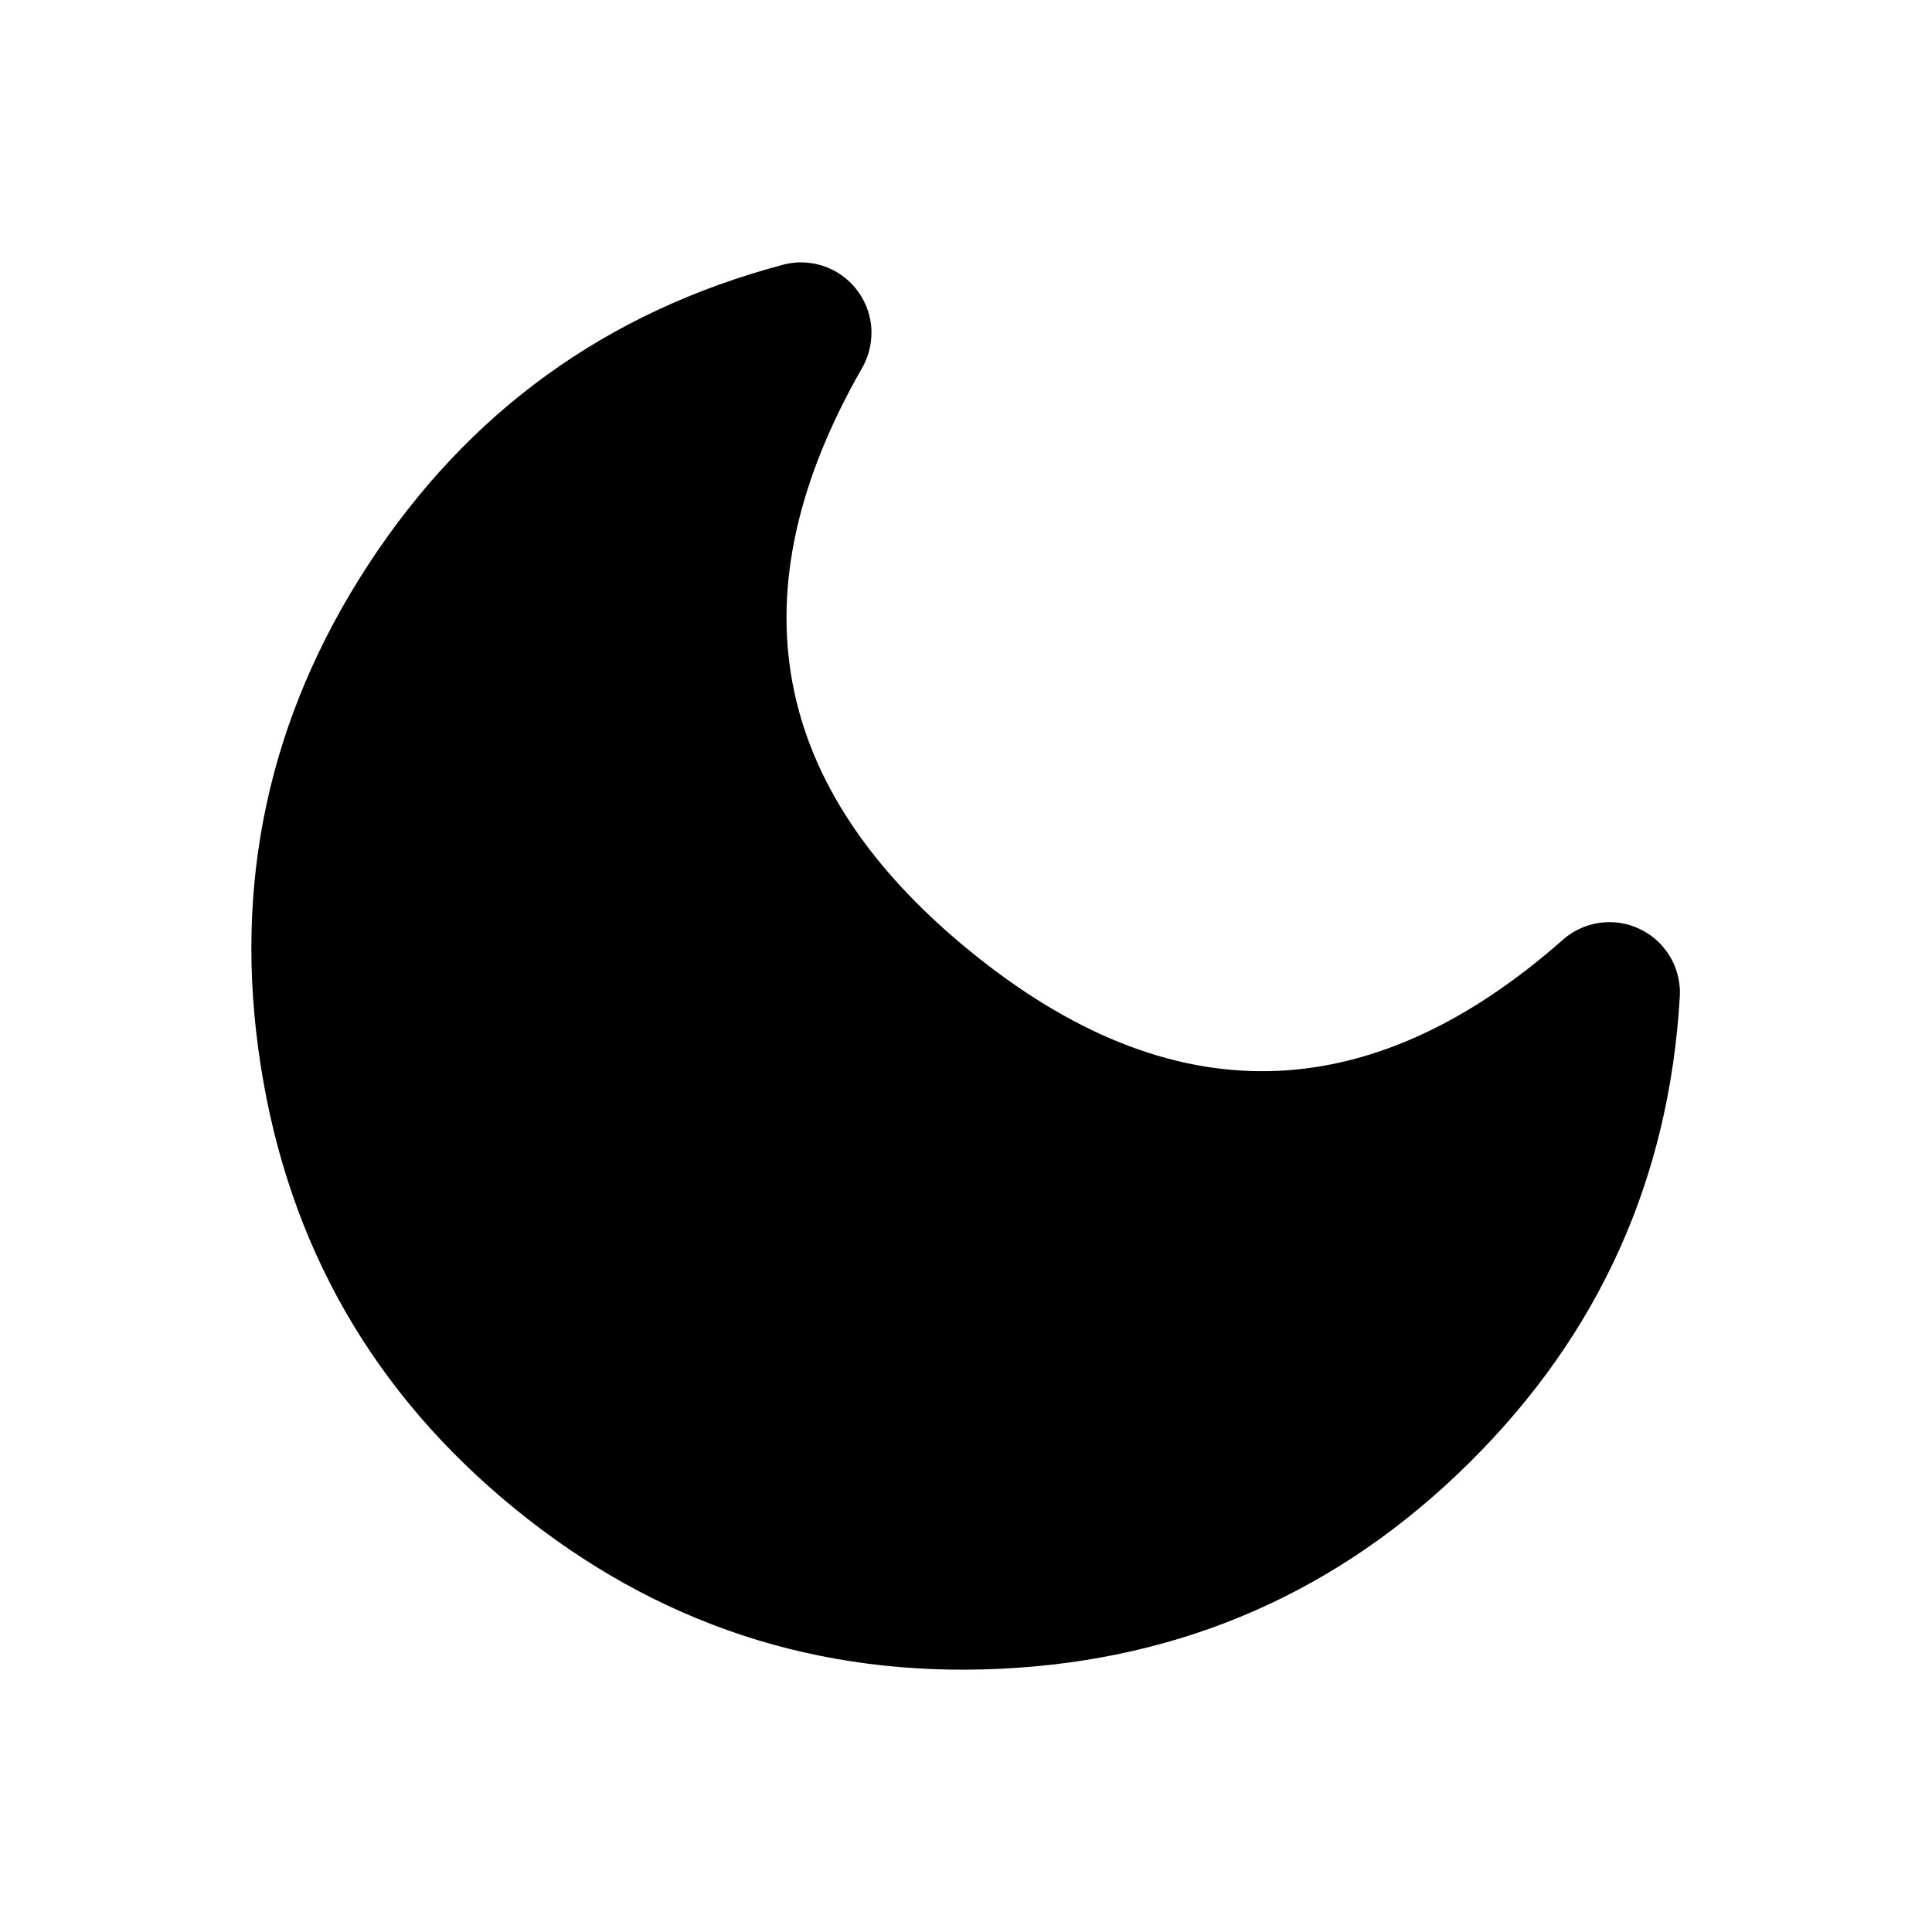
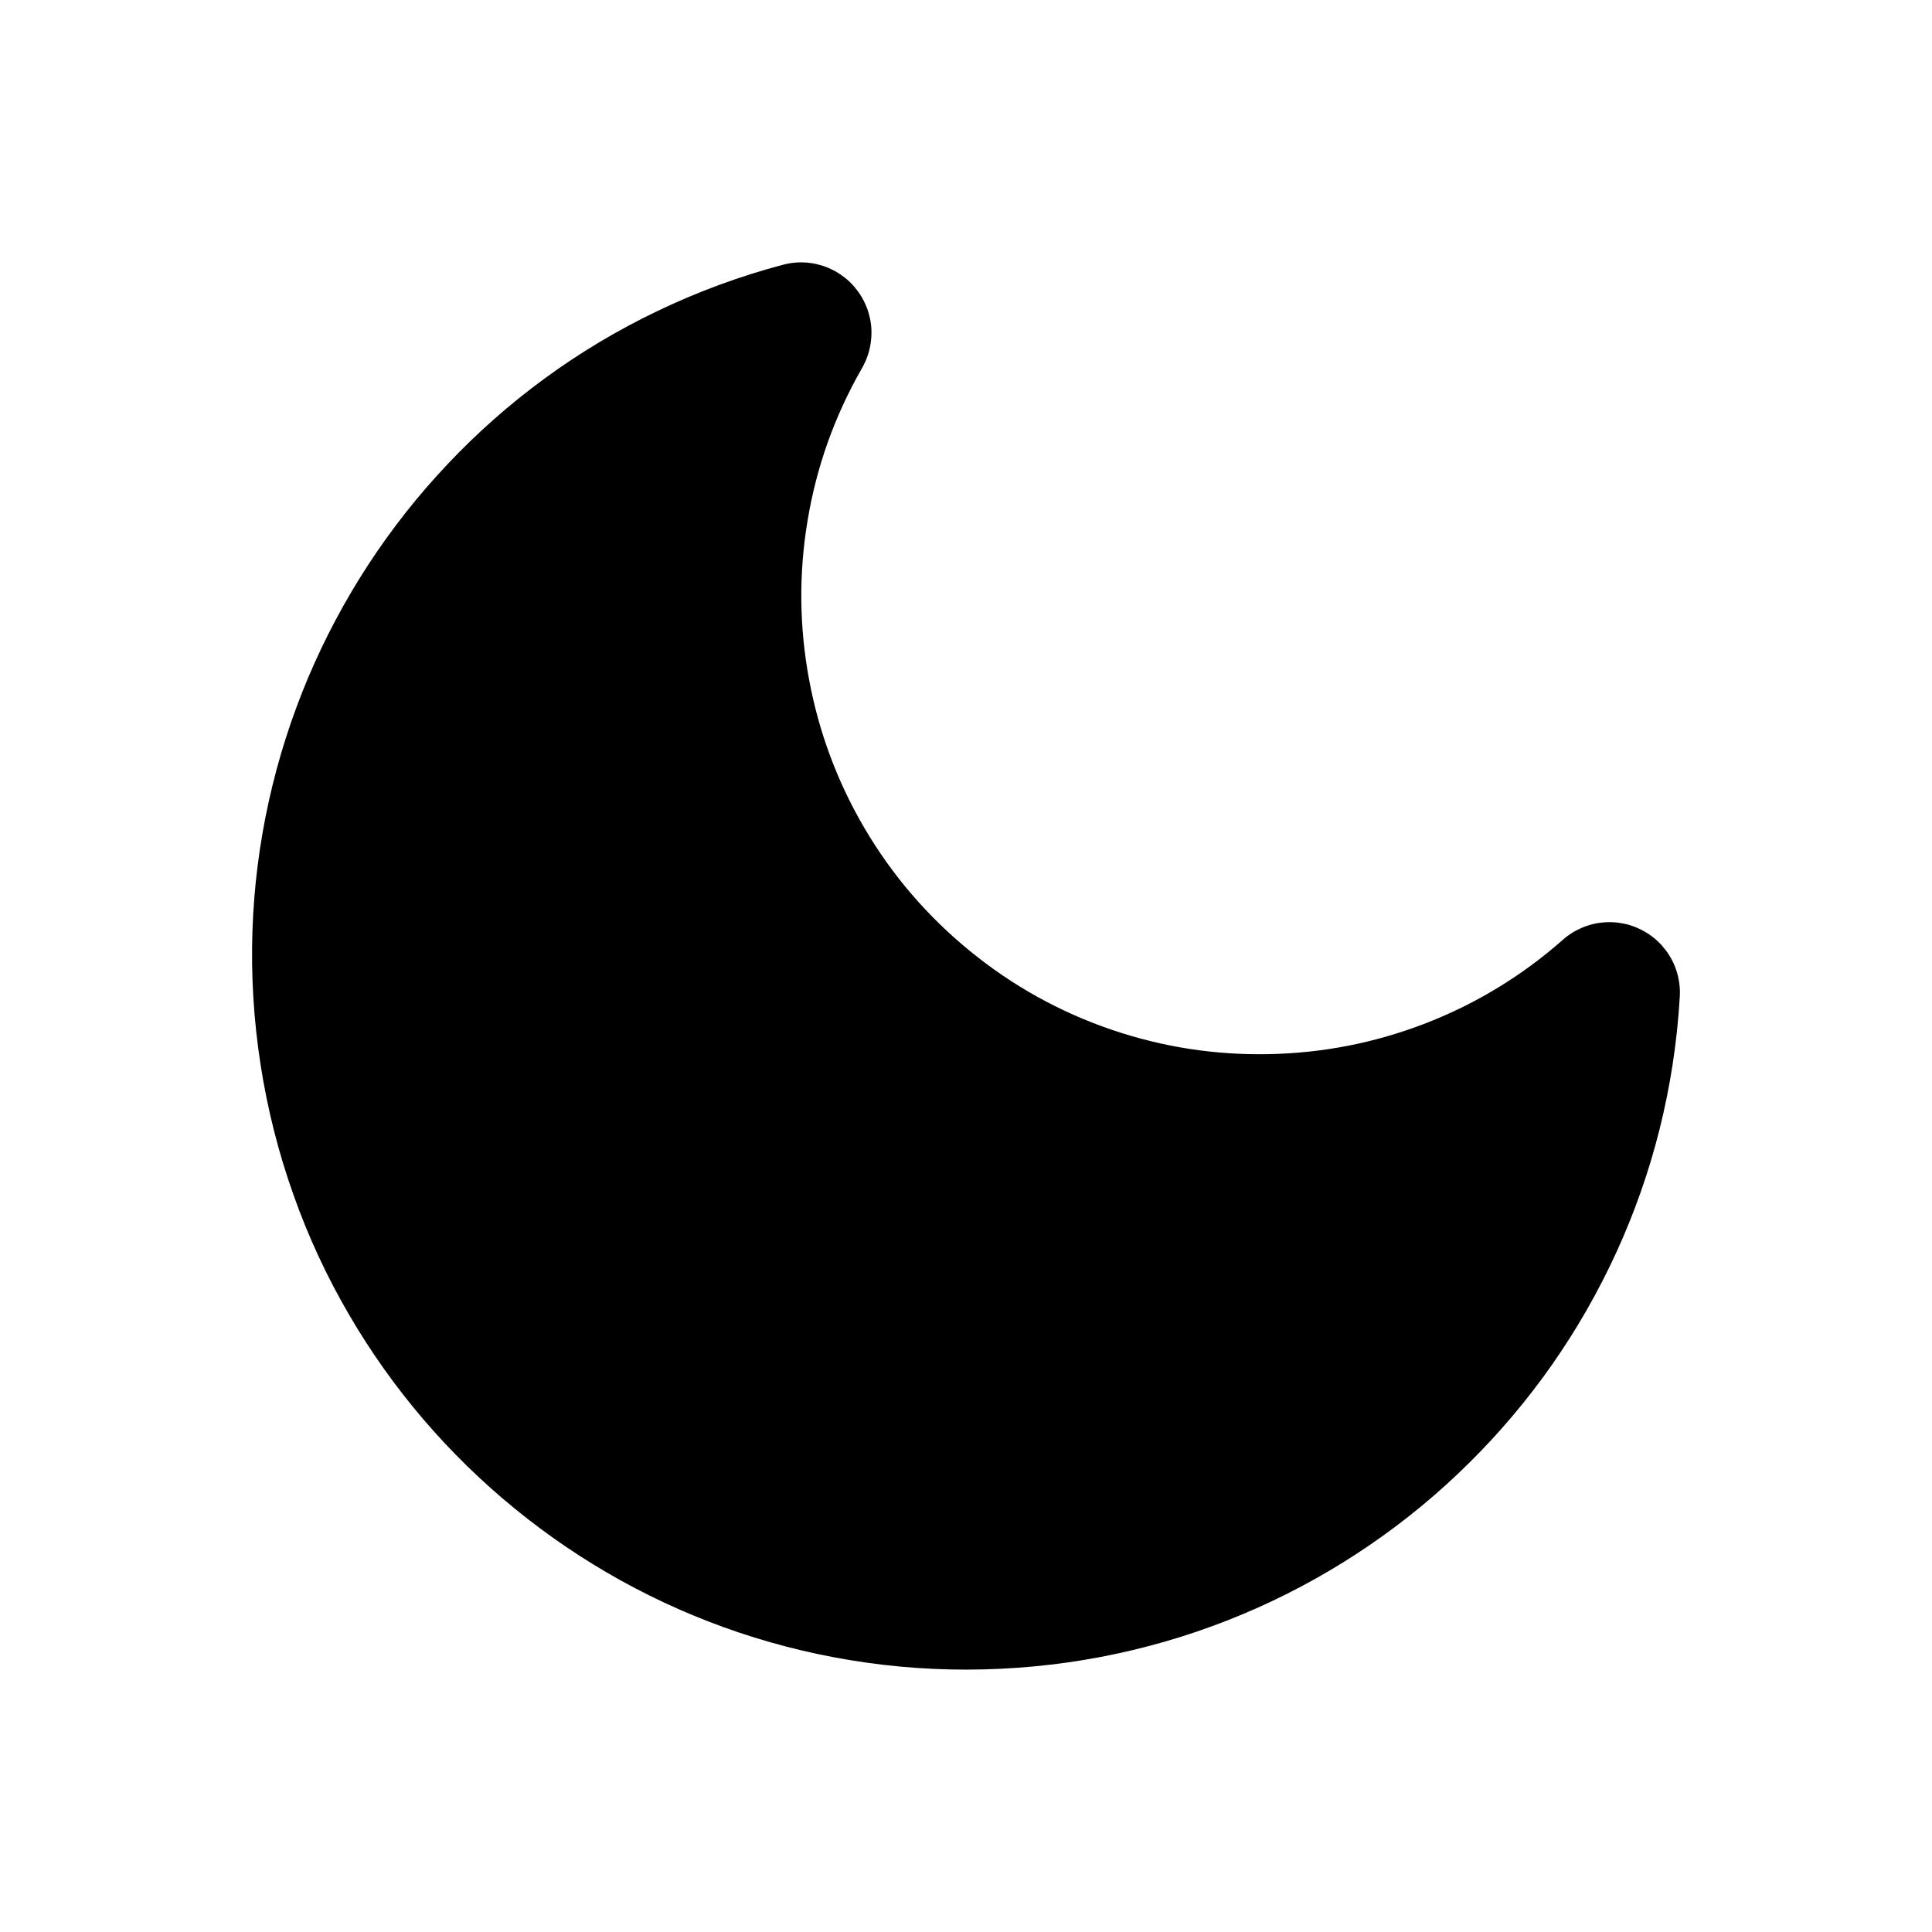
<svg xmlns="http://www.w3.org/2000/svg" viewBox="0 0 24 24" fill="currentColor" stroke="none" fill-rule="evenodd">
  <g data-part="body">
-     <path d="M9.726 3.289Q9.746 3.283 9.767 3.279Q9.788 3.274 9.809 3.271Q9.83 3.267 9.851 3.265Q9.873 3.263 9.894 3.261Q9.915 3.26 9.937 3.259Q9.958 3.259 9.979 3.26Q10.001 3.261 10.022 3.262Q10.043 3.264 10.064 3.267Q10.086 3.27 10.107 3.273Q10.128 3.277 10.148 3.282Q10.169 3.287 10.19 3.293Q10.21 3.298 10.23 3.305Q10.251 3.312 10.271 3.32Q10.29 3.328 10.31 3.337Q10.329 3.345 10.348 3.355Q10.367 3.365 10.386 3.375Q10.423 3.397 10.458 3.422Q10.493 3.447 10.526 3.475Q10.558 3.503 10.587 3.534Q10.617 3.566 10.643 3.6Q10.67 3.634 10.692 3.67Q10.715 3.707 10.734 3.745Q10.753 3.784 10.769 3.824Q10.784 3.864 10.795 3.905Q10.806 3.947 10.814 3.989Q10.821 4.032 10.824 4.075Q10.827 4.117 10.825 4.16Q10.824 4.203 10.818 4.246Q10.813 4.289 10.803 4.331Q10.794 4.372 10.78 4.413Q10.766 4.454 10.749 4.493Q10.731 4.532 10.71 4.57Q8.307 8.76 12.049 11.814Q15.791 14.868 19.415 11.674Q19.431 11.66 19.447 11.646Q19.464 11.633 19.481 11.621Q19.499 11.608 19.517 11.596Q19.534 11.585 19.553 11.574Q19.571 11.563 19.59 11.554Q19.609 11.544 19.629 11.535Q19.648 11.526 19.668 11.518Q19.688 11.51 19.708 11.503Q19.728 11.496 19.749 11.49Q19.769 11.484 19.79 11.479Q19.811 11.474 19.832 11.47Q19.853 11.466 19.874 11.463Q19.895 11.461 19.916 11.459Q19.937 11.457 19.959 11.456Q19.98 11.455 20.001 11.455Q20.023 11.455 20.044 11.457Q20.087 11.459 20.129 11.466Q20.172 11.473 20.214 11.483Q20.255 11.494 20.295 11.509Q20.336 11.524 20.374 11.543Q20.413 11.561 20.45 11.584Q20.487 11.606 20.521 11.632Q20.555 11.658 20.587 11.687Q20.618 11.716 20.647 11.748Q20.675 11.781 20.701 11.815Q20.726 11.85 20.748 11.887Q20.77 11.924 20.788 11.963Q20.806 12.002 20.82 12.043Q20.834 12.083 20.844 12.125Q20.854 12.167 20.86 12.21Q20.866 12.252 20.868 12.295Q20.869 12.338 20.867 12.381Q20.669 15.779 18.25 18.173Q15.831 20.567 12.432 20.73Q9.032 20.893 6.395 18.741Q3.758 16.59 3.237 13.226Q2.715 9.863 4.576 7.013Q6.437 4.164 9.726 3.289Z" />
+     <path d="M9.726 3.289Q9.746 3.283 9.767 3.279Q9.788 3.274 9.809 3.271Q9.83 3.267 9.851 3.265Q9.873 3.263 9.894 3.261Q9.915 3.26 9.937 3.259Q9.958 3.259 9.979 3.26Q10.001 3.261 10.022 3.262Q10.043 3.264 10.064 3.267Q10.086 3.27 10.107 3.273Q10.128 3.277 10.148 3.282Q10.169 3.287 10.19 3.293Q10.21 3.298 10.23 3.305Q10.251 3.312 10.271 3.32Q10.29 3.328 10.31 3.337Q10.329 3.345 10.348 3.355Q10.367 3.365 10.386 3.375Q10.423 3.397 10.458 3.422Q10.493 3.447 10.526 3.475Q10.558 3.503 10.587 3.534Q10.617 3.566 10.643 3.6Q10.67 3.634 10.692 3.67Q10.715 3.707 10.734 3.745Q10.753 3.784 10.769 3.824Q10.784 3.864 10.795 3.905Q10.806 3.947 10.814 3.989Q10.821 4.032 10.824 4.075Q10.827 4.117 10.825 4.16Q10.824 4.203 10.818 4.246Q10.813 4.289 10.803 4.331Q10.794 4.372 10.78 4.413Q10.766 4.454 10.749 4.493Q10.731 4.532 10.71 4.57Q10.197 5.463 10.031 6.473Q9.868 7.455 10.05 8.438Q10.232 9.42 10.734 10.279Q11.251 11.162 12.049 11.814Q12.847 12.465 13.816 12.794Q14.759 13.114 15.758 13.095Q16.756 13.076 17.686 12.721Q18.642 12.355 19.415 11.674Q19.431 11.66 19.447 11.646Q19.464 11.633 19.481 11.621Q19.499 11.608 19.517 11.596Q19.534 11.585 19.553 11.574Q19.571 11.563 19.59 11.554Q19.609 11.544 19.629 11.535Q19.648 11.526 19.668 11.518Q19.688 11.51 19.708 11.503Q19.728 11.496 19.749 11.49Q19.769 11.484 19.79 11.479Q19.811 11.474 19.832 11.47Q19.853 11.466 19.874 11.463Q19.895 11.461 19.916 11.459Q19.937 11.457 19.959 11.456Q19.98 11.455 20.001 11.455Q20.023 11.455 20.044 11.457Q20.087 11.459 20.129 11.466Q20.172 11.473 20.214 11.483Q20.255 11.494 20.295 11.509Q20.336 11.524 20.374 11.543Q20.413 11.561 20.45 11.584Q20.487 11.606 20.521 11.632Q20.555 11.658 20.587 11.687Q20.618 11.716 20.647 11.748Q20.675 11.781 20.701 11.815Q20.726 11.85 20.748 11.887Q20.77 11.924 20.788 11.963Q20.806 12.002 20.82 12.043Q20.834 12.083 20.844 12.125Q20.854 12.167 20.86 12.21Q20.866 12.252 20.868 12.295Q20.869 12.338 20.867 12.381Q20.818 13.22 20.615 14.031Q20.416 14.824 20.075 15.566Q19.739 16.297 19.277 16.957Q18.818 17.611 18.25 18.173Q17.682 18.736 17.024 19.187Q16.359 19.643 15.625 19.971Q14.879 20.304 14.084 20.495Q13.272 20.69 12.432 20.73Q11.592 20.771 10.764 20.654Q9.955 20.54 9.18 20.28Q8.418 20.024 7.713 19.634Q7.015 19.247 6.395 18.741Q5.776 18.236 5.257 17.629Q4.734 17.017 4.33 16.321Q3.919 15.615 3.646 14.844Q3.366 14.057 3.237 13.226Q3.108 12.395 3.136 11.56Q3.164 10.743 3.341 9.945Q3.515 9.161 3.828 8.418Q4.139 7.683 4.576 7.013Q5.013 6.344 5.562 5.764Q6.115 5.178 6.764 4.703Q7.423 4.22 8.16 3.867Q8.913 3.505 9.726 3.289Z" />
  </g>
</svg>
